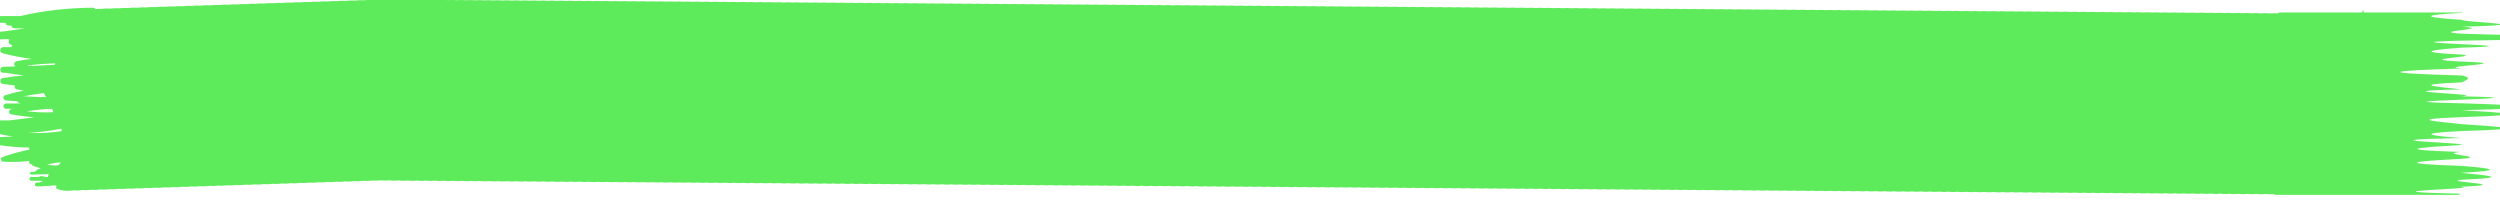
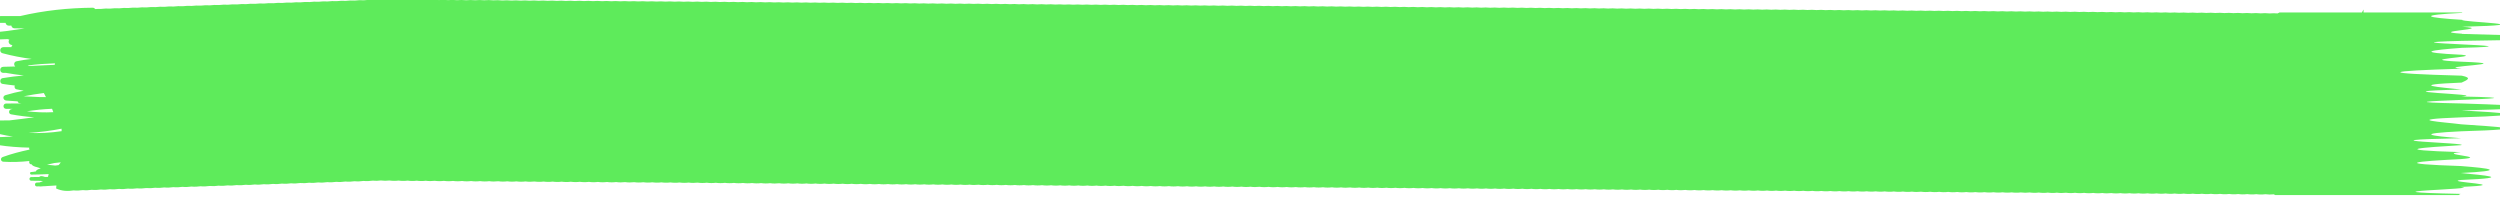
- <svg xmlns="http://www.w3.org/2000/svg" viewBox="0 0 298 24" fill="currentColor" color="#5EEB5B" preserveAspectRatio="none" fill-rule="evenodd" clip-rule="evenodd" stroke-linejoin="round" stroke-miterlimit="2">
-   <path d="M3.383 15.846a31.917 31.917 0 003.957-.505c.006.094.008.191.006.295a21.164 21.164 0 01-3.963.21zm3.592 3.837l-.387.053c-.31-.032-.651-.067-.988-.106.293-.068.586-.133.879-.197.255-.025.511-.051.764-.084-.08.137-.169.249-.268.334zm-3.76-6.418a25.114 25.114 0 012.906-.294h.086c.057.132.106.267.147.401-1.04.057-2.088.012-3.139-.107zm2.015-2.168c.077.16.161.318.249.478-.282-.003-.561-.013-.842-.009a91.459 91.459 0 01-1.815-.087 32.313 32.313 0 012.408-.382zm1.316-3.549a1.93 1.93 0 00-.021.178c-1.021.045-2.043.094-3.064.139-.053-.02-.107-.036-.159-.057 1.075-.154 2.158-.219 3.244-.26zM293.49 4.019c-4.484-.278 4.076-.556.008-.829 10.494-.278-.383-.554.008-.826-4.521-.28-5.395-.559.008-.832-.027-.015-.034-.03-.035-.045h-11.744v-.355c-.067.12-.133.251-.198.355h-9.826a3.823 3.823 0 00-.222.111 5.628 5.628 0 00-.954-.001 5.36 5.36 0 00-1.08-.008 5.435 5.435 0 00-1.08-.008 5.45 5.45 0 00-1.074-.008 5.347 5.347 0 00-1.086-.008 5.36 5.36 0 00-1.08-.008 5.37 5.37 0 00-1.081-.008 5.445 5.445 0 00-1.081-.008 5.357 5.357 0 00-1.08-.007 5.36 5.36 0 00-1.08-.008 5.37 5.37 0 00-1.081-.008 5.374 5.374 0 00-1.074-.008 5.35 5.35 0 00-1.086-.009 5.435 5.435 0 00-1.08-.008 5.431 5.431 0 00-1.08-.007 5.36 5.36 0 00-1.08-.008 5.36 5.36 0 00-1.08-.008 5.37 5.37 0 00-1.081-.008 5.45 5.45 0 00-1.074-.008 5.357 5.357 0 00-1.087-.008 5.36 5.36 0 00-1.08-.008 5.36 5.36 0 00-1.08-.008 5.361 5.361 0 00-1.08-.008 5.445 5.445 0 00-1.081-.008 5.357 5.357 0 00-1.08-.007 5.36 5.36 0 00-1.08-.008 5.454 5.454 0 00-1.074-.009 5.43 5.43 0 00-1.087-.008 5.445 5.445 0 00-1.081-.008 5.357 5.357 0 00-1.08-.007 5.36 5.36 0 00-1.08-.008 5.36 5.36 0 00-1.08-.008 5.36 5.36 0 00-1.08-.008 5.36 5.36 0 00-1.08-.008 5.451 5.451 0 00-1.074-.008 5.347 5.347 0 00-1.086-.008 5.37 5.37 0 00-1.081-.008 5.36 5.36 0 00-1.08-.008 5.37 5.37 0 00-1.081-.008 5.445 5.445 0 00-1.081-.008 5.357 5.357 0 00-1.08-.007 5.36 5.36 0 00-1.08-.008 5.444 5.444 0 00-1.073-.009 5.43 5.43 0 00-1.087-.008 5.435 5.435 0 00-1.08-.008 5.357 5.357 0 00-1.08-.007 5.36 5.36 0 00-1.08-.008 5.36 5.36 0 00-1.08-.008 5.361 5.361 0 00-1.08-.008 5.47 5.47 0 00-1.076-.008 5.356 5.356 0 00-1.087-.008 5.36 5.36 0 00-1.08-.008 5.36 5.36 0 00-1.08-.008 5.36 5.36 0 00-1.08-.008 5.36 5.36 0 00-1.08-.008 5.435 5.435 0 00-1.08-.008 5.432 5.432 0 00-1.08-.007 5.455 5.455 0 00-1.074-.009 5.347 5.347 0 00-1.086-.008 5.37 5.37 0 00-1.081-.008 5.445 5.445 0 00-1.081-.008 5.357 5.357 0 00-1.08-.007 5.36 5.36 0 00-1.08-.008 5.36 5.36 0 00-1.08-.008 5.37 5.37 0 00-1.081-.008 5.45 5.45 0 00-1.074-.008 5.347 5.347 0 00-1.086-.008 5.36 5.36 0 00-1.08-.008 5.36 5.36 0 00-1.08-.008 5.36 5.36 0 00-1.08-.008 5.445 5.445 0 00-1.081-.008 5.367 5.367 0 00-1.081-.007 5.368 5.368 0 00-1.073-.009 5.357 5.357 0 00-1.087-.008 5.36 5.36 0 00-1.08-.008 5.361 5.361 0 00-1.08-.008 5.435 5.435 0 00-1.08-.008 5.442 5.442 0 00-1.081-.007 5.36 5.36 0 00-1.08-.008 5.36 5.36 0 00-1.08-.008 5.46 5.46 0 00-1.075-.008 5.433 5.433 0 00-1.087-.009 5.357 5.357 0 00-1.08-.007 5.36 5.36 0 00-1.08-.008 5.36 5.36 0 00-1.08-.008 5.36 5.36 0 00-1.08-.008 5.435 5.435 0 00-1.08-.008 5.367 5.367 0 00-1.081-.007 5.369 5.369 0 00-1.073-.009 5.348 5.348 0 00-1.086-.008 5.361 5.361 0 00-1.08-.008 5.456 5.456 0 00-1.082-.008 5.367 5.367 0 00-1.081-.007 5.36 5.36 0 00-1.08-.008 5.36 5.36 0 00-1.08-.008 5.36 5.36 0 00-1.08-.008 5.45 5.45 0 00-1.074-.008 5.424 5.424 0 00-1.086-.009 5.432 5.432 0 00-1.08-.007 5.36 5.36 0 00-1.08-.008 5.36 5.36 0 00-1.08-.008 5.37 5.37 0 00-1.081-.008 5.445 5.445 0 00-1.081-.008 5.45 5.45 0 00-1.074-.008 5.347 5.347 0 00-1.086-.008 5.37 5.37 0 00-1.081-.008 5.36 5.36 0 00-1.08-.008 5.435 5.435 0 00-1.08-.008 5.357 5.357 0 00-1.08-.007 5.36 5.36 0 00-1.08-.008 5.361 5.361 0 00-1.08-.008 5.375 5.375 0 00-1.074-.008 5.434 5.434 0 00-1.087-.009A5.367 5.367 0 00148.465.7a5.36 5.36 0 00-1.08-.008 5.36 5.36 0 00-1.08-.008 5.36 5.36 0 00-1.08-.008 5.361 5.361 0 00-1.08-.008 5.445 5.445 0 00-1.081-.008 5.45 5.45 0 00-1.074-.008 5.347 5.347 0 00-1.086-.008 5.36 5.36 0 00-1.08-.008 5.36 5.36 0 00-1.08-.008 5.445 5.445 0 00-1.081-.008 5.367 5.367 0 00-1.081-.007 5.36 5.36 0 00-1.08-.008 5.444 5.444 0 00-1.073-.009 5.43 5.43 0 00-1.087-.008 5.435 5.435 0 00-1.08-.008 5.357 5.357 0 00-1.08-.007 5.361 5.361 0 00-1.08-.008 5.37 5.37 0 00-1.081-.008 5.36 5.36 0 00-1.08-.008 5.445 5.445 0 00-1.081-.008 5.45 5.45 0 00-1.074-.008 5.356 5.356 0 00-1.087-.008 5.36 5.36 0 00-1.08-.008 5.36 5.36 0 00-1.08-.008 5.36 5.36 0 00-1.08-.008 5.435 5.435 0 00-1.08-.008 5.432 5.432 0 00-1.08-.007 5.361 5.361 0 00-1.08-.008 5.375 5.375 0 00-1.074-.008 5.351 5.351 0 00-1.086-.009 5.445 5.445 0 00-1.081-.008 5.377 5.377 0 00-1.082-.007 5.36 5.36 0 00-1.08-.008 5.36 5.36 0 00-1.08-.008 5.36 5.36 0 00-1.08-.008 5.435 5.435 0 00-1.08-.008 5.45 5.45 0 00-1.074-.008 5.347 5.347 0 00-1.086-.008 5.361 5.361 0 00-1.08-.008 5.361 5.361 0 00-1.08-.008 5.445 5.445 0 00-1.081-.008 5.367 5.367 0 00-1.081-.007 5.36 5.36 0 00-1.08-.008A5.454 5.454 0 00100.94.35a5.347 5.347 0 00-1.086-.008 5.37 5.37 0 00-1.081-.008 5.435 5.435 0 00-1.08-.008 5.432 5.432 0 00-1.08-.007 5.36 5.36 0 00-1.08-.008 5.36 5.36 0 00-1.08-.008 5.361 5.361 0 00-1.08-.008 5.461 5.461 0 00-1.075-.008 5.357 5.357 0 00-1.087-.008 5.36 5.36 0 00-1.08-.008 5.36 5.36 0 00-1.08-.008 5.36 5.36 0 00-1.08-.008 5.435 5.435 0 00-1.08-.008 5.357 5.357 0 00-1.08-.007A5.37 5.37 0 0084.73.232a5.454 5.454 0 00-1.074-.009 5.413 5.413 0 00-1.093-.007 5.45 5.45 0 00-1.074-.008A5.445 5.445 0 0080.408.2 5.512 5.512 0 0079.32.193a5.426 5.426 0 00-1.072-.007 5.36 5.36 0 00-1.08-.008A5.363 5.363 0 0076.08.171a5.43 5.43 0 00-1.072-.008A5.437 5.437 0 0073.92.156a5.352 5.352 0 00-1.072-.007 5.361 5.361 0 00-1.08-.008A5.364 5.364 0 0070.68.134a5.45 5.45 0 00-1.074-.008 5.437 5.437 0 00-1.088-.007 5.361 5.361 0 00-1.073-.007 5.36 5.36 0 00-1.08-.008 5.44 5.44 0 00-1.088-.008 5.504 5.504 0 00-1.072-.007 5.437 5.437 0 00-1.088-.007 5.352 5.352 0 00-1.072-.007 5.361 5.361 0 00-1.08-.008 5.44 5.44 0 00-1.088-.008 5.437 5.437 0 00-1.073-.007 5.37 5.37 0 00-1.081-.008 5.436 5.436 0 00-1.088-.007A5.351 5.351 0 0055.563.03a5.44 5.44 0 00-1.088-.008 5.437 5.437 0 00-1.073-.007 5.36 5.36 0 00-1.08-.008A5.437 5.437 0 0051.234 0a5.43 5.43 0 00-1.072-.008 5.432 5.432 0 00-1.08-.007 5.377 5.377 0 00-1.089-.008A5.437 5.437 0 0046.92-.03a5.39 5.39 0 00-1.199.001 5.565 5.565 0 00-1.266.025 5.598 5.598 0 00-1.079.036 5.587 5.587 0 00-1.085.036 5.565 5.565 0 00-1.075.035 5.604 5.604 0 00-1.079.035 5.568 5.568 0 00-1.084.036 5.654 5.654 0 00-1.076.035 5.693 5.693 0 00-1.08.035 5.532 5.532 0 00-1.08.036 5.563 5.563 0 00-1.083.036 5.576 5.576 0 00-1.076.035 5.615 5.615 0 00-1.08.035 5.574 5.574 0 00-1.084.036 5.643 5.643 0 00-1.075.035 5.612 5.612 0 00-1.08.035 5.637 5.637 0 00-1.083.037 5.573 5.573 0 00-1.076.035 5.601 5.601 0 00-1.079.035 5.609 5.609 0 00-1.08.035 5.584 5.584 0 00-1.085.036 5.646 5.646 0 00-1.075.035 5.535 5.535 0 00-1.08.036 5.568 5.568 0 00-1.084.036 5.562 5.562 0 00-1.075.035 5.612 5.612 0 00-1.08.035 5.56 5.56 0 00-1.083.036 5.654 5.654 0 00-1.076.035 5.615 5.615 0 00-1.08.035 5.598 5.598 0 00-1.079.036 5.587 5.587 0 00-1.085.036 5.576 5.576 0 00-1.076.035c-.244-.014-.463.009-.689.022-.081-.092-.186-.165-.306-.164-2.947.028-5.816.331-8.664.998L.068 1.915c-.545 0-.545.811 0 .811h.598c.031.177.17.335.402.331.096-.001.192-.007.287-.009a.368.368 0 00.379.325c.407.004.811.011 1.214.018a67.61 67.61 0 01-4.214.534c-.517.052-.542.794 0 .791a55.285 55.285 0 002.19-.056c.015.006.021.022.039.026.053.013.106.022.16.035-.189.193-.083.591.279.637l.099.012a.307.307 0 00-.136.25H.402c-.431 0-.523.606-.103.721a25.4 25.4 0 003.485.678 18.78 18.78 0 00-1.817.283c-.292.063-.356.443-.137.619-.476.014-.952.033-1.428.037-.487.004-.488.729 0 .725.096 0 .192-.003.287-.004a34.58 34.58 0 002.153.316c-.848.071-1.695.169-2.539.317-.351.062-.356.627 0 .683a27.1 27.1 0 001.463.19c-.073.174-.01.406.209.458.283.066.564.118.847.165-.73.141-1.456.312-2.177.531-.387.116-.282.608.089.641.457.041.914.066 1.371.098.02.095.073.181.209.209.083.017.167.025.25.04-.611.005-1.22.007-1.83.008-.428 0-.428.638 0 .637h.78c-.067.018-.133.027-.2.045-.297.08-.329.547 0 .607.921.166 1.845.287 2.766.351-.988.136-1.978.261-2.973.374-.457.004-.914.006-1.373.006-.336 0-.373.4-.146.537-.313.048-.624.093-.936.142-.324.053-.263.486 0 .573.954.312 1.916.529 2.882.668a61.91 61.91 0 01-2.8.086c-.394.002-.394.589 0 .586.244-.001.483-.017.725-.021-.045.146.001.312.195.342.027.005.054.007.08.011h.002c1.251.195 2.5.289 3.746.313-.023.083-.015.169.039.233-1.082.23-2.152.504-3.199.887-.316.116-.261.538.08.561 1.052.067 2.082.023 3.1-.087-.088.155.008.398.232.395l.043-.001c.044.158.311.271.666.35.139.048.277.089.414.13-.324.099-.576.22-.569.361a4.186 4.186 0 01-.597.084c-.183.026-.131.303.043.303.691-.002 1.375-.036 2.063-.063a1.733 1.733 0 00-.082.337c-.119.003-.239.002-.359.003-.358-.13-.585-.125-.686.008-.312.002-.623.008-.936.008-.295.001-.295.437 0 .439.372.002.743.008 1.111.014l.282.039c-.141.053-.283.094-.423.149-.1.003-.201.011-.302.013-.311.008-.312.468 0 .464.09-.001.178-.01.268-.012.023.005.037.023.064.021.188-.006.37-.031.556-.041v.008c.088-.005.175-.02.263-.026.388-.019.779-.04 1.164-.072.002.104-.007.22-.034.353.699.337 1.413.342 2.098.235.365.037.727.02 1.082-.035.364.037.723.019 1.076-.035.366.037.726.019 1.081-.036.365.038.727.02 1.082-.036.364.036.724.02 1.078-.036.363.037.724.021 1.079-.035.364.037.725.02 1.079-.035.366.037.728.02 1.084-.035a4.25 4.25 0 001.076-.035c.364.037.725.019 1.08-.036.365.037.727.02 1.082-.036.363.036.723.02 1.076-.036.366.037.727.021 1.08-.035.366.037.729.02 1.083-.035.365.037.724.019 1.078-.035a4.24 4.24 0 001.08-.036c.363.038.724.02 1.079-.035.365.037.727.02 1.083-.036.363.036.722.02 1.076-.036.364.037.725.021 1.08-.035.365.037.728.02 1.082-.035.364.037.724.019 1.077-.035.364.037.726.019 1.079-.036.366.038.729.02 1.084-.036.364.036.723.02 1.076-.036a4.2 4.2 0 001.081-.035c.363.037.724.021 1.079-.035.365.037.727.02 1.083-.035.363.037.722.019 1.076-.035.365.037.725.019 1.08-.036.365.037.727.02 1.082-.036.364.036.725.02 1.078-.036.363.037.725.021 1.079-.035.331.034.659.025.984-.02.345.046.691.045 1.029.002.365.054.728.053 1.084.008.363.053.723.053 1.078.007a3.91 3.91 0 001.08.008c.364.054.727.054 1.083.007.362.052.723.052 1.077.007.363.053.725.054 1.08.008.365.054.728.053 1.084.008a3.92 3.92 0 001.076.007 3.9 3.9 0 001.084.007c.363.053.723.053 1.077.008.364.052.726.053 1.081.007.364.054.727.053 1.084.008.362.053.722.053 1.077.007.363.054.724.054 1.08.008.364.054.726.054 1.083.007.362.052.723.052 1.077.008.365.053.728.052 1.084.007a3.92 3.92 0 001.076.007 3.91 3.91 0 001.08.008 3.9 3.9 0 001.084.007c.363.053.723.053 1.077.008.365.053.728.052 1.084.007.363.053.723.053 1.077.007.364.054.725.054 1.081.008.364.054.726.054 1.083.007.362.053.722.053 1.077.008.364.053.726.052 1.084.008.361.052.722.052 1.076.006a3.91 3.91 0 001.08.008 3.9 3.9 0 001.084.007 3.96 3.96 0 001.076.008c.364.053.727.054 1.081.008.364.053.728.052 1.084.007.361.053.721.053 1.073.008.366.054.728.054 1.084.008.364.053.725.054 1.08.008.364.053.725.054 1.081.008a4.03 4.03 0 001.08.008c.363.052.725.053 1.08.007.363.053.725.054 1.08.008.363.053.725.054 1.08.008.363.053.723.054 1.078.008.364.054.728.054 1.084.009.363.053.725.053 1.08.007a3.91 3.91 0 001.08.008 3.91 3.91 0 001.08.008 3.91 3.91 0 001.08.008 3.91 3.91 0 001.08.008c.364.053.726.053 1.08.007.364.054.724.054 1.078.009a3.93 3.93 0 001.083.008c.363.053.725.054 1.08.008.364.053.726.054 1.081.008.364.052.725.053 1.081.007.363.053.724.054 1.08.008.363.053.724.054 1.08.008a3.92 3.92 0 001.076.008 3.9 3.9 0 001.084.009c.363.053.726.053 1.08.008.363.053.726.053 1.08.007a3.91 3.91 0 001.08.008 3.91 3.91 0 001.08.008c.365.054.727.054 1.081.008.365.053.726.053 1.082.008.361.053.722.053 1.076.008.365.054.727.054 1.084.008.363.053.724.054 1.08.008.363.053.724.054 1.08.008.363.053.724.054 1.08.008.363.052.725.053 1.08.007.363.053.726.054 1.08.008.363.053.726.054 1.08.008.363.053.724.054 1.077.008a3.9 3.9 0 001.084.009c.365.053.726.053 1.081.007a3.91 3.91 0 001.08.008 3.91 3.91 0 001.08.008c.364.054.725.054 1.081.008.363.054.724.054 1.08.008.363.053.725.053 1.08.008.363.053.723.053 1.077.008a3.93 3.93 0 001.083.008c.363.053.725.054 1.08.008.364.053.727.054 1.081.008.364.052.726.053 1.081.008.363.052.725.053 1.08.007.363.053.725.054 1.08.008a3.92 3.92 0 001.076.008 3.9 3.9 0 001.084.009 3.91 3.91 0 001.08.008c.364.053.726.053 1.081.007a3.91 3.91 0 001.08.008 3.91 3.91 0 001.08.008 3.91 3.91 0 001.08.008c.364.054.726.054 1.081.008.362.053.723.053 1.077.008.365.054.727.054 1.084.008.363.053.725.054 1.08.008.363.053.725.054 1.08.008.363.053.725.054 1.08.008.363.052.726.053 1.081.008.364.052.725.053 1.08.007.364.053.725.054 1.08.008.363.053.723.054 1.077.008a3.9 3.9 0 001.084.009c.363.053.724.053 1.08.008.363.053.725.053 1.081.007.363.054.724.054 1.08.008.363.054.724.054 1.08.008.363.054.724.054 1.08.008.362.054.723.054 1.077.009.364.053.728.053 1.084.007.363.053.725.054 1.08.008.363.053.725.054 1.08.008.363.053.725.054 1.08.008.364.053.725.054 1.08.008.364.052.726.053 1.081.007.364.053.725.054 1.08.008.362.053.723.054 1.077.008a3.9 3.9 0 001.084.009c.362.054.724.054 1.08.008a3.98 3.98 0 001.079.008c.364.053.726.053 1.081.007.364.054.724.054 1.081.008a3.91 3.91 0 001.08.008c.362.054.724.054 1.08.008.362.053.723.053 1.077.009a3.97 3.97 0 001.083.007c.365.053.726.054 1.081.008.364.053.725.054 1.08.008.364.053.725.054 1.08.008.364.053.725.054 1.081.008.363.052.725.053 1.081.007.363.053.724.054 1.08.008a3.92 3.92 0 001.076.008 3.9 3.9 0 001.084.009c.363.054.724.054 1.08.008.363.053.725.053 1.081.007a3.91 3.91 0 001.08.008 3.91 3.91 0 001.08.008 3.91 3.91 0 001.08.008 3.92 3.92 0 001.076.009c.366.053.728.053 1.084.008.364.052.726.053 1.081.007.364.053.725.054 1.08.008.364.053.725.054 1.081.008.363.053.724.054 1.08.008.363.052.724.053 1.08.008.363.052.725.053 1.081.007.361.053.722.054 1.076.008a3.9 3.9 0 001.084.009 3.91 3.91 0 001.08.008 3.91 3.91 0 001.08.008c.363.053.726.053 1.081.007a3.91 3.91 0 001.08.008 3.91 3.91 0 001.08.008 3.91 3.91 0 001.08.008c.363.054.723.054 1.078.009.364.053.727.053 1.084.007.363.053.724.054 1.08.008.363.053.724.054 1.08.008.363.053.724.054 1.08.008.363.053.724.054 1.08.008.363.052.724.053 1.08.008.362.052.724.053 1.077.007a3.9 3.9 0 001.084.009 3.91 3.91 0 001.08.008 3.91 3.91 0 001.08.008c.363.053.725.053 1.08.008.364.053.726.053 1.081.007a3.91 3.91 0 001.08.008 3.91 3.91 0 001.08.008c.362.054.723.054 1.077.009.364.054.727.054 1.084.008.363.052.724.053 1.08.007.363.053.725.054 1.081.008.363.053.724.054 1.08.008.363.053.724.054 1.08.008.363.053.725.054 1.08.008.363.052.725.053 1.08.007.362.053.724.054 1.077.008a3.9 3.9 0 001.084.009 3.91 3.91 0 001.08.008 3.91 3.91 0 001.08.008c.364.053.725.053 1.08.008.364.053.726.053 1.081.007.364.054.725.054 1.081.008.363.054.724.054 1.08.008a3.92 3.92 0 001.076.009c.365.053.727.053 1.084.008.363.052.725.053 1.081.007.363.053.724.054 1.08.008.363.053.725.054 1.08.008.363.053.725.054 1.08.008.363.053.725.054 1.08.008.362.052.723.053 1.077.007a3.9 3.9 0 001.084.009 3.91 3.91 0 001.08.008 3.91 3.91 0 001.08.008c.364.054.725.054 1.081.008.363.053.724.053 1.08.007.363.054.725.054 1.081.008.363.054.724.054 1.08.008a3.92 3.92 0 001.076.009c.364.054.727.054 1.084.008a4.03 4.03 0 001.08.008c.363.052.726.053 1.081.007.337.049.671.049 1 .013.055.031.117.062.188.092h21.831a1.55 1.55 0 00.248-.145c-13.494-.279 3.09-.554.007-.828 6.899-.278-2.21-.555.009-.825 6.675-.281 2.625-.559.009-.833 5.551-.278 3.543-.556.008-.829-8.34-.278-5.422-.557.008-.829 3.629-.279-3.139-.556.007-.829-9.122-.279-4.332-.556.008-.828 1.272-.279-13.349-.557.008-.83-3.728-.277-5.662-.554.008-.826 9.574-.279 3.881-.557.008-.832-2.071-.278-7.391-.556.008-.829 9.195-.278 4.993-.556.007-.828 11.805-.279 8.952-.558.008-.828-14.139-.279 13.664-.558.008-.83 3.621-.28-11.197-.557.008-.828-2.514-.28-6.704-.557.008-.83.582-.278 1.349-.555.008-.826-10.301-.28-9.196-.558.009-.832-3.621-.279 7.338-.556.008-.829-6.41-.278 2.572-.555.008-.829-5.888-.279-3.677-.556.008-.83 11.135-.278-11.475-.555.007-.828 20.104-.279 10.642-.556.008-.829z" fill="currentColor" fill-rule="nonzero" />
+ <svg xmlns="http://www.w3.org/2000/svg" fill="currentColor" fill-rule="evenodd" stroke-linejoin="round" stroke-miterlimit="2" clip-rule="evenodd" color="#5EEB5B" preserveAspectRatio="none" viewBox="0 0 298000 24000">
+   <path d="M3383 15846a31917 31917 0 00 3957-505c6 94 8 191 6 295a21164 21164 0 01-3963 210zm3592 3837-387 53c-310-32-651-67-988-106 293-68 586-133 879-197 255-25 510-51 764-84-80 137-170 249-268 334zm-3760-6418a25114 25114 0 01 2906-294h86c57 132 106 267 147 401-1040 57-2088 12-3139-107zm2015-2168c77 160 161 318 249 478-282-3-561-13-842-9a91459 91459 0 01-1815-87 32313 32313 0 01 2408-390zm1316-3549a1930 1930 0 00-21 178c-1021 45-2043 94-3064 140-53-20-107-37-159-58 1075-154 2158-219 3244-260zM293490 4020c-4484-278 4076-556 8-829 10494-278-383-554 8-826-4521-280-5395-560 8-832-27-15-34-30-35-45h-11744v-355c-67 120-133 251-198 355h-9826a3823 3823 0 00-220 111 5628 5628 0 00-950 0 5360 5360 0 00-1080-9 5435 5435 0 00-1080-9 5450 5450 0 00-1070-8 5347 5347 0 00-1086-8 5360 5360 0 00-1080-8 5370 5370 0 00-1081-8 5445 5445 0 00-1081-8 5357 5357 0 00-1080-7 5360 5360 0 00-1080-8 5370 5370 0 00-1081-8 5374 5374 0 00-1074-8 5350 5350 0 00-1086-9 5435 5435 0 00-1080-8 5431 5431 0 00-1080-7 5360 5360 0 00-1080-8 5360 5360 0 00-1080-8 5370 5370 0 00-1080-8 5450 5450 0 00-1074-8 5357 5357 0 00-1087-8 5360 5360 0 00-1080-8 5360 5360 0 00-1080-8 5361 5361 0 00-1080-8 5445 5445 0 00-1080-8 5357 5357 0 00-1081-7 5360 5360 0 00-1080-8 5454 5454 0 00-1073-9 5430 5430 0 00-1086-8 5445 5445 0 00-1081-8 5357 5357 0 00-1081-7 5360 5360 0 00-1080-8 5360 5360 0 00-1080-8 5360 5360 0 00-1080-8 5360 5360 0 00-1080-8 5451 5451 0 00-1073-8 5347 5347 0 00-1086-8 5370 5370 0 00-1081-8 5360 5360 0 00-1080-8 5370 5370 0 00-1081-8 5445 5445 0 00-1081-8 5357 5357 0 00-1080-7 5360 5360 0 00-1080-8 5444 5444 0 00-1073-9 5430 5430 0 00-1086-8 5435 5435 0 00-1080-8 5357 5357 0 00-1080-7 5360 5360 0 00-1080-8 5360 5360 0 00-1080-8 5361 5361 0 00-1080-8 5470 5470 0 00-1076-8 5356 5356 0 00-1087-8 5360 5360 0 00-1081-8 5360 5360 0 00-1080-8 5360 5360 0 00-1080-8 5360 5360 0 00-1080-8 5435 5435 0 00-1080-8 5432 5432 0 00-1080-7 5455 5455 0 00-1072-9 5347 5347 0 00-1086-8 5370 5370 0 00-1081-8 5445 5445 0 00-1081-8 5357 5357 0 00-1081-7 5360 5360 0 00-1080-8 5360 5360 0 00-1080-8 5370 5370 0 00-1080-8 5450 5450 0 00-1074-8 5347 5347 0 00-1086-8 5360 5360 0 00-1080-8 5360 5360 0 00-1080-8A5360 5360 0 00 196000 1050a5445 5445 0 00-1080-8 5367 5367 0 00-1081-7 5368 5368 0 00-1073-9 5357 5357 0 00-1087-8 5360 5360 0 00-1080-8 5361 5361 0 00-1080-8 5435 5435 0 00-1080-8 5442 5442 0 00-1081-7 5360 5360 0 00-1080-8 5360 5360 0 00-1080-8 5460 5460 0 00-1075-8 5433 5433 0 00-1087-9 5357 5357 0 00-1080-7 5360 5360 0 00-1080-8 5360 5360 0 00-1080-8 5360 5360 0 00-1080 0 5435 5435 0 00-1080-9 5367 5367 0 00-1081-7 5369 5369 0 00-1073-10 5348 5348 0 00-1086-7 5361 5361 0 00-1080-8 5456 5456 0 00-1082-8 5367 5367 0 00-1081-7 5360 5360 0 00-1080-8 5360 5360 0 00-1080-8 5360 5360 0 00-1080-8 5450 5450 0 00-1074-8 5424 5424 0 00-1086-9 5432 5432 0 00-1080-7 5360 5360 0 00-1080-8 5360 5360 0 00-1080-5 5370 5370 0 00-1081-9 5445 5445 0 00-1082-9 5450 5450 0 00-1074-7A5347 5347 0 00 158190 780a5370 5370 0 00-1080-8 5360 5360 0 00-1080-8 5435 5435 0 00-1080-8 5357 5357 0 00-1080-7 5360 5360 0 00-1080-8 5361 5361 0 00-1080-8 5375 5375 0 00-1074-8 5434 5434 0 00-1087-10 5367 5367 0 00-1080-6 5360 5360 0 00-1080-10 5360 5360 0 00-1081-7 5360 5360 0 00-1080-8 5361 5361 0 00-1080-7 5445 5445 0 00-1081-8 5450 5450 0 00-1074-8 5347 5347 0 00-1086-8 5360 5360 0 00-1080-8 5360 5360 0 00-1080-8 5445 5445 0 00-1081-8 5367 5367 0 00-1081-7 5360 5360 0 00-1080-8 5444 5444 0 00-1073-10 5430 5430 0 00-1087-7 5435 5435 0 00-1080-8 5357 5357 0 00-1080-7 5361 5361 0 00-1080-8 5370 5370 0 00-1081-8 5360 5360 0 00-1080-6 5445 5445 0 00-1080-8 5450 5450 0 00-1074-10 5356 5356 0 00-1090-10 5360 5360 0 00-1080-7 5360 5360 0 00-1080-8 5360 5360 0 00-1080-8 5435 5435 0 00-1080-10 5432 5432 0 00-1080-9 5361 5361 0 00-1080-7 5375 5375 0 00-1077-8 5351 5351 0 00-1086-10 5445 5445 0 00-1080-5 5377 5377 0 00-1083-7 5360 5360 0 00-1080-8 5360 5360 0 00-1080-8 5360 5360 0 00-1080-8 5435 5435 0 00-1080-8A5450 5450 0 00 108500 410a5347 5347 0 00-1086-10 5361 5361 0 00-1080-6 5361 5361 0 00-1080-8 5445 5445 0 00-1080-8 5367 5367 0 00-1082-7 5360 5360 0 00-1080-8 5454 5454 0 00-1074-10 5347 5347 0 00-1087-7 5370 5370 0 00-1080-8 5435 5435 0 00-1080-8 5432 5432 0 00-1080-7 5360 5360 0 00-1080-8 5360 5360 0 00-1080-8A5361 5361 0 00 93372 300a5461 5461 0 00-1075-10A5357 5357 0 00 91210 280a5360 5360 0 00-1080-8 5360 5360 0 00-1080-8 5360 5360 0 00-1080-8 5435 5435 0 00-1080-8 5357 5357 0 00-1080-7 5370 5370 0 00-1080-9 5454 5454 0 00-1074-10 5413 5413 0 00-1093-6 5450 5450 0 00-1074-8A5445 5445 0 00 80408 200 5512 5512 0 00 79320 193a5426 5426 0 00-1072-7 5360 5360 0 00-1080-8A5363 5363 0 00 76080 170a5430 5430 0 00-1072-7A5437 5437 0 00 73920 156a5352 5352 0 00-1072-7 5361 5361 0 00-1080-8A5364 5364 0 00 70680 134a5450 5450 0 00-1074-8 5437 5437 0 00-1088-7 5361 5361 0 00-1073-7 5360 5360 0 00-1080-8 5440 5440 0 00-1088-8 5504 5504 0 00-1072-7 5437 5437 0 00-1088-7 5352 5352 0 00-1072-7 5361 5361 0 00-1080-8 5440 5440 0 00-1088-8A5437 5437 0 00 58804 40a5370 5370 0 00-1080-8A5436 5436 0 00 56635 30a5351 5351 0 00-1072 0 5440 5440 0 00-1088-8 5437 5437 0 00-1073-7 5360 5360 0 00-1080-8A5437 5437 0 00 51234 0a5430 5430 0 00-1072-8 5432 5432 0 00-1080-7 5377 5377 0 00-1089-8A5437 5437 0 00 46920-30a5390 5390 0 00-1199 1 5565 5565 0 00-1266 25 5598 5598 0 00-1079 36 5587 5587 0 00-1085 36 5565 5565 0 00-1075 35 5604 5604 0 00-1079 35 5568 5568 0 00-1084 36 5654 5654 0 00-1076 35 5693 5693 0 00-1080 35 5532 5532 0 00-1080 36 5563 5563 0 00-1083 36 5576 5576 0 00-1076 35 5615 5615 0 00-1080 35 5574 5574 0 00-1084 36 5643 5643 0 00-1075 35 5612 5612 0 00-1080 35 5637 5637 0 00-1083 37 5573 5573 0 00-1076 35A5601 5601 0 00 26100 600a5609 5609 0 00-1080 35 5584 5584 0 00-1084 36 5646 5646 0 00-1075 35 5535 5535 0 00-1080 36 5568 5568 0 00-1084 36 5562 5562 0 00-1075 35 5612 5612 0 00-1080 35 5560 5560 0 00-1083 36 5654 5654 0 00-1080 36 5615 5615 0 00-1080 35 5598 5598 0 00-1080 36 5587 5587 0 00-1090 36 5576 5576 0 00-1076 35c-244-14-463 10-690 22-80-92-185-165-305-164-2948 28-5817 331-8665 998H67c-545 0-545 810 0 810h598c31 177 170 335 402 331 96 0 192-7 287-9a368 368 0 00 379 325c407 4 811 11 1214 18a67610 67610 0 01-4214 534c-517 52-542 794 0 791a55285 55285 0 00 2190-56c15 6 20 22 39 26 53 13 106 22 160 35-190 193-83 591 279 637l99 12a307 307 0 00-136 250H402c-431 0-523 608-103 723a25400 25400 0 00 3475 678 18780 18780 0 00-1816 283c-292 63-356 443-137 620-476 13-952 32-1428 36-487 4-488 730 0 725 96 0 192-3 287-4A34580 34580 0 00 2838 9000c-849 71-1696 170-2540 317-350 62-356 627 0 683a27100 27100 0 00 1463 190c-73 174-10 406 210 458 290 66 571 118 854 165-729 140-1456 312-2177 530-387 117-282 609 90 642 456 40 913 66 1370 98a250 250 0 00 210 210c82 15 166 23 250 40l-1830 6c-428 0-428 638 0 637h780c-67 18-133 27-200 45-297 80-330 547 0 607 920 166 1845 287 2766 350-987 137-1977 262-2972 375-457 4-914 6-1373 6-337 0-374 400-147 537-312 48-623 93-935 142-324 53-263 486 0 573 954 312 1916 530 2882 668a61910 61910 0 01-2800 86c-396 3-396 590 0 587 242-1 480-17 723-21-45 146 0 312 195 342 28 5 55 7 80 10 1251 196 2501 290 3747 314-23 83-15 169 40 233-1083 230-2153 504-3200 887-315 116-260 538 80 560 1053 68 2083 24 3101-86-88 155 8 398 232 395h43c44 157 311 270 666 350 140 47 277 88 414 130-324 98-576 220-569 360a4186 4186 0 01-597 84c-183 26-130 303 43 303 691-2 1375-36 2063-63a1733 1733 0 00-82 336c-119 3-239 2-359 3-358-130-585-125-686 8-313 2-624 8-937 8-295 0-295 437 0 439 372 2 743 8 1111 14l282 39c-140 53-283 94-423 150-100 2-200 10-302 12-310 8-312 468 0 464 90 0 178-10 268-12 23 5 37 23 64 20 188 0 370-30 556-40v10c88 0 175-20 263-21 388-20 780-40 1164-72 2 104-7 220-34 353 700 336 1413 340 2098 234 367 37 730 20 1084-35 364 37 723 20 1076-35 366 37 726 20 1081-36 366 38 728 20 1083-36 364 36 724 20 1078-36 363 37 724 20 1080-35 363 39 724 20 1078-33 366 37 728 20 1084-35a4250 4250 0 00 1076-35c364 37 725 19 1080-36 365 38 727 20 1082-35 362 36 722 20 1075-36 370 37 730 20 1083-35 366 38 730 20 1083-34 365 37 724 19 1078-35a4240 4240 0 00 1080-36c363 38 724 20 1080-35 363 37 725 20 1080-36 364 36 723 20 1077-36 364 38 725 20 1080-34 365 38 728 20 1082-34 364 37 724 19 1077-35 364 37 726 19 1079-36 366 38 730 20 1084-36 362 37 720 20 1074-35a4200 4200 0 00 1080-35c363 37 724 20 1080-35 364 37 726 20 1082-35 363 37 722 19 1076-35 365 37 725 19 1080-36 365 37 727 20 1082-36 364 37 725 20 1078-35 363 37 725 20 1080-35 330 34 658 25 983-20a3990 3990 0 00 1030 2 3970 3970 0 00 1083 9c363 52 723 52 1078 6a3910 3910 0 00 1080 8c364 54 727 54 1083 7 362 52 723 52 1077 7 363 52 725 53 1080 7 367 54 730 53 1086 8a3920 3920 0 00 1075 7 3900 3900 0 00 1084 7c363 53 723 53 1077 8 364 52 726 53 1080 7 365 54 728 53 1085 8 362 54 722 54 1077 8 363 54 724 54 1080 8a3900 3900 0 00 1084 7c362 52 723 52 1077 8 365 53 728 52 1084 7a3920 3920 0 00 1076 6 3910 3910 0 00 1080 8 3900 3900 0 00 1084 7c363 53 723 53 1077 8 365 54 728 53 1084 8 360 53 720 53 1075 7 364 53 725 53 1080 7a3900 3900 0 00 1084 7c362 53 722 53 1077 8 364 53 726 52 1084 8 360 52 722 52 1076 6a3910 3910 0 00 1080 8 3900 3900 0 00 1085 7 3960 3960 0 00 1077 8 3950 3950 0 00 1080 8c366 55 730 54 1086 9 360 53 720 53 1073 8a3900 3900 0 00 1084 9c364 53 725 54 1080 8a3950 3950 0 00 1080 8 4030 4030 0 00 1080 8c365 52 727 53 1080 7a3950 3950 0 00 1080 8 3950 3950 0 00 1080 8 3910 3910 0 00 1080 9c364 54 728 54 1084 9 363 53 725 53 1080 7a3910 3910 0 00 1080 8 3910 3910 0 00 1080 10 3910 3910 0 00 1080 8 3910 3910 0 00 1080 8c366 53 728 53 1080 7 366 53 726 53 1080 8a3930 3930 0 00 1083 8c363 53 725 54 1080 8a3910 3910 0 00 1080 9c365 52 726 53 1082 7 363 50 724 52 1080 6 363 53 724 54 1080 8a3920 3920 0 00 1076 9 3900 3900 0 00 1085 9 3980 3980 0 00 1078 8c363 53 726 53 1080 7a3910 3910 0 00 1080 7 3910 3910 0 00 1080 7 3910 3910 0 00 1080 8c366 54 727 54 1083 9 360 53 723 53 1077 8 365 54 727 54 1084 8a3940 3940 0 00 1078 8c363 53 724 54 1080 8 363 53 724 54 1080 8 363 52 725 53 1080 7 363 53 726 54 1080 8 363 53 726 54 1080 8 363 55 724 56 1077 10a3900 3900 0 00 1085 9c364 53 725 53 1079 7a3910 3910 0 00 1080 8 3910 3910 0 00 1080 8 3910 3910 0 00 1079 8 3910 3910 0 00 1080 8c363 53 725 53 1079 8 364 53 724 53 1078 8a3930 3930 0 00 1083 8c363 53 725 54 1080 8a3950 3950 0 00 1080 8c365 52 727 53 1082 8 363 52 725 53 1080 7 363 52 725 53 1080 7a3920 3920 0 00 1076 9 3900 3900 0 00 1084 9 3910 3910 0 00 1080 8c364 53 726 53 1080 7a3910 3910 0 00 1080 7 3910 3910 0 00 1080 7 3910 3910 0 00 1081 8 3910 3910 0 00 1080 8c362 54 723 54 1077 9 365 54 727 54 1084 8a3910 3910 0 00 1080 9c361 52 723 53 1080 7 361 53 723 54 1080 8 361 52 724 53 1080 8 363 52 724 53 1080 7 363 53 724 54 1080 8 362 53 722 54 1076 8a3900 3900 0 00 1084 10c363 53 724 53 1080 8 363 53 725 53 1081 7 363 54 724 54 1080 8 363 54 724 54 1080 8 363 54 724 54 1080 8a3920 3920 0 00 1075 9c364 53 728 53 1084 7 363 53 725 54 1080 8 363 53 725 54 1080 8 362 53 724 54 1080 8a3910 3910 0 00 1080 9c363 52 725 53 1080 7 365 52 726 53 1081 7 362 53 723 54 1077 8a3900 3900 0 00 1084 10c362 54 724 54 1080 8a3980 3980 0 00 1080 8c361 53 723 53 1080 7 362 54 722 54 1080 8a3910 3910 0 00 1080 8c361 54 723 54 1080 8a3960 3960 0 00 1076 10 3970 3970 0 00 1083 7c365 50 726 52 1081 6 364 53 725 54 1080 8 364 53 725 54 1080 8 363 53 724 54 1080 8 363 52 725 53 1081 7 365 53 726 54 1082 8a3920 3920 0 00 1076 8 3900 3900 0 00 1084 9c363 54 724 54 1080 8 363 54 725 54 1081 8a3910 3910 0 00 1080 8 3910 3910 0 00 1080 9 3910 3910 0 00 1080 8 3920 3920 0 00 1075 9c370 53 732 53 1087 8 364 52 726 53 1081 7 364 53 725 54 1080 8 364 53 725 54 1081 8 363 53 724 54 1080 8 362 52 723 53 1080 8 362 52 724 53 1080 7a3920 3920 0 00 1076 7 3900 3900 0 00 1085 9 3910 3910 0 00 1080 8 3910 3910 0 00 1080 8c361 53 724 53 1080 7a3910 3910 0 00 1080 8 3910 3910 0 00 1080 8 3910 3910 0 00 1080 9 3820 3820 0 00 1077 10c364 53 727 53 1084 7 363 53 724 54 1080 8a3910 3910 0 00 1080 9c363 52 724 53 1080 7 363 53 724 54 1080 8 363 52 724 53 1080 8 362 52 724 53 1077 7a3900 3900 0 00 1084 9 3910 3910 0 00 1080 8 3910 3910 0 00 1080 9c360 54 721 54 1080 9 360 53 722 53 1080 7a3910 3910 0 00 1080 8 3910 3910 0 00 1080 8 3920 3920 0 00 1074 9c364 54 727 54 1084 8 363 52 724 53 1080 7 363 53 725 54 1081 8 363 53 724 54 1080 8 362 53 723 54 1080 8 362 53 724 54 1080 8 361 52 723 53 1080 7 360 49 722 50 1075 5a3900 3900 0 00 1084 9 3910 3910 0 00 1080 8 3910 3910 0 00 1080 8c363 53 724 53 1080 8 363 53 725 53 1080 7 365 54 726 54 1082 8 363 54 724 54 1080 8a3920 3920 0 00 1076 9c366 53 728 53 1085 8 363 52 725 53 1081 7 363 53 724 54 1080 8 363 53 725 54 1080 8 362 53 724 54 1080 8 362 53 724 54 1080 8 361 52 722 53 1076 7a3900 3900 0 00 1084 9 3910 3910 0 00 1080 8 3910 3910 0 00 1080 9c364 55 725 55 1081 9 363 53 724 53 1080 7 363 54 725 54 1081 8 363 54 724 54 1080 8a3920 3920 0 00 1076 9c364 54 727 54 1084 8a4030 4030 0 00 1080 8c363 52 726 53 1081 7a3990 3990 0 00 1000 12c55 30 117 62 188 92h21831a1550 1550 0 00 248-145c-13494-281 3090-555 7-830 6900-278-2210-555 10-825 6674-281 2624-560 8-833 5551-278 3543-556 8-830-8339-277-5420-556 10-828 3630-280-3140-556 6-830-9122-280-4332-556 8-828 1272-280-13349-557 8-830-3728-277-5662-554 8-826 9574-280 3881-557 8-832-2070-278-7390-556 8-830 9195-277 4993-555 7-827 11805-280 8952-558 8-828-14138-280 13665-558 10-830 3620-280-11198-557 7-828-2514-280-6704-557 8-830 582-278 1350-555 8-826-10300-280-9196-558 10-832-3622-280 7337-556 7-830-6410-276 2572-553 8-827-5888-280-3677-556 8-830 11135-278-11475-555 7-828 20104-280 10642-556 8-830" fill="currentColor" fill-rule="nonzero" />
</svg>
